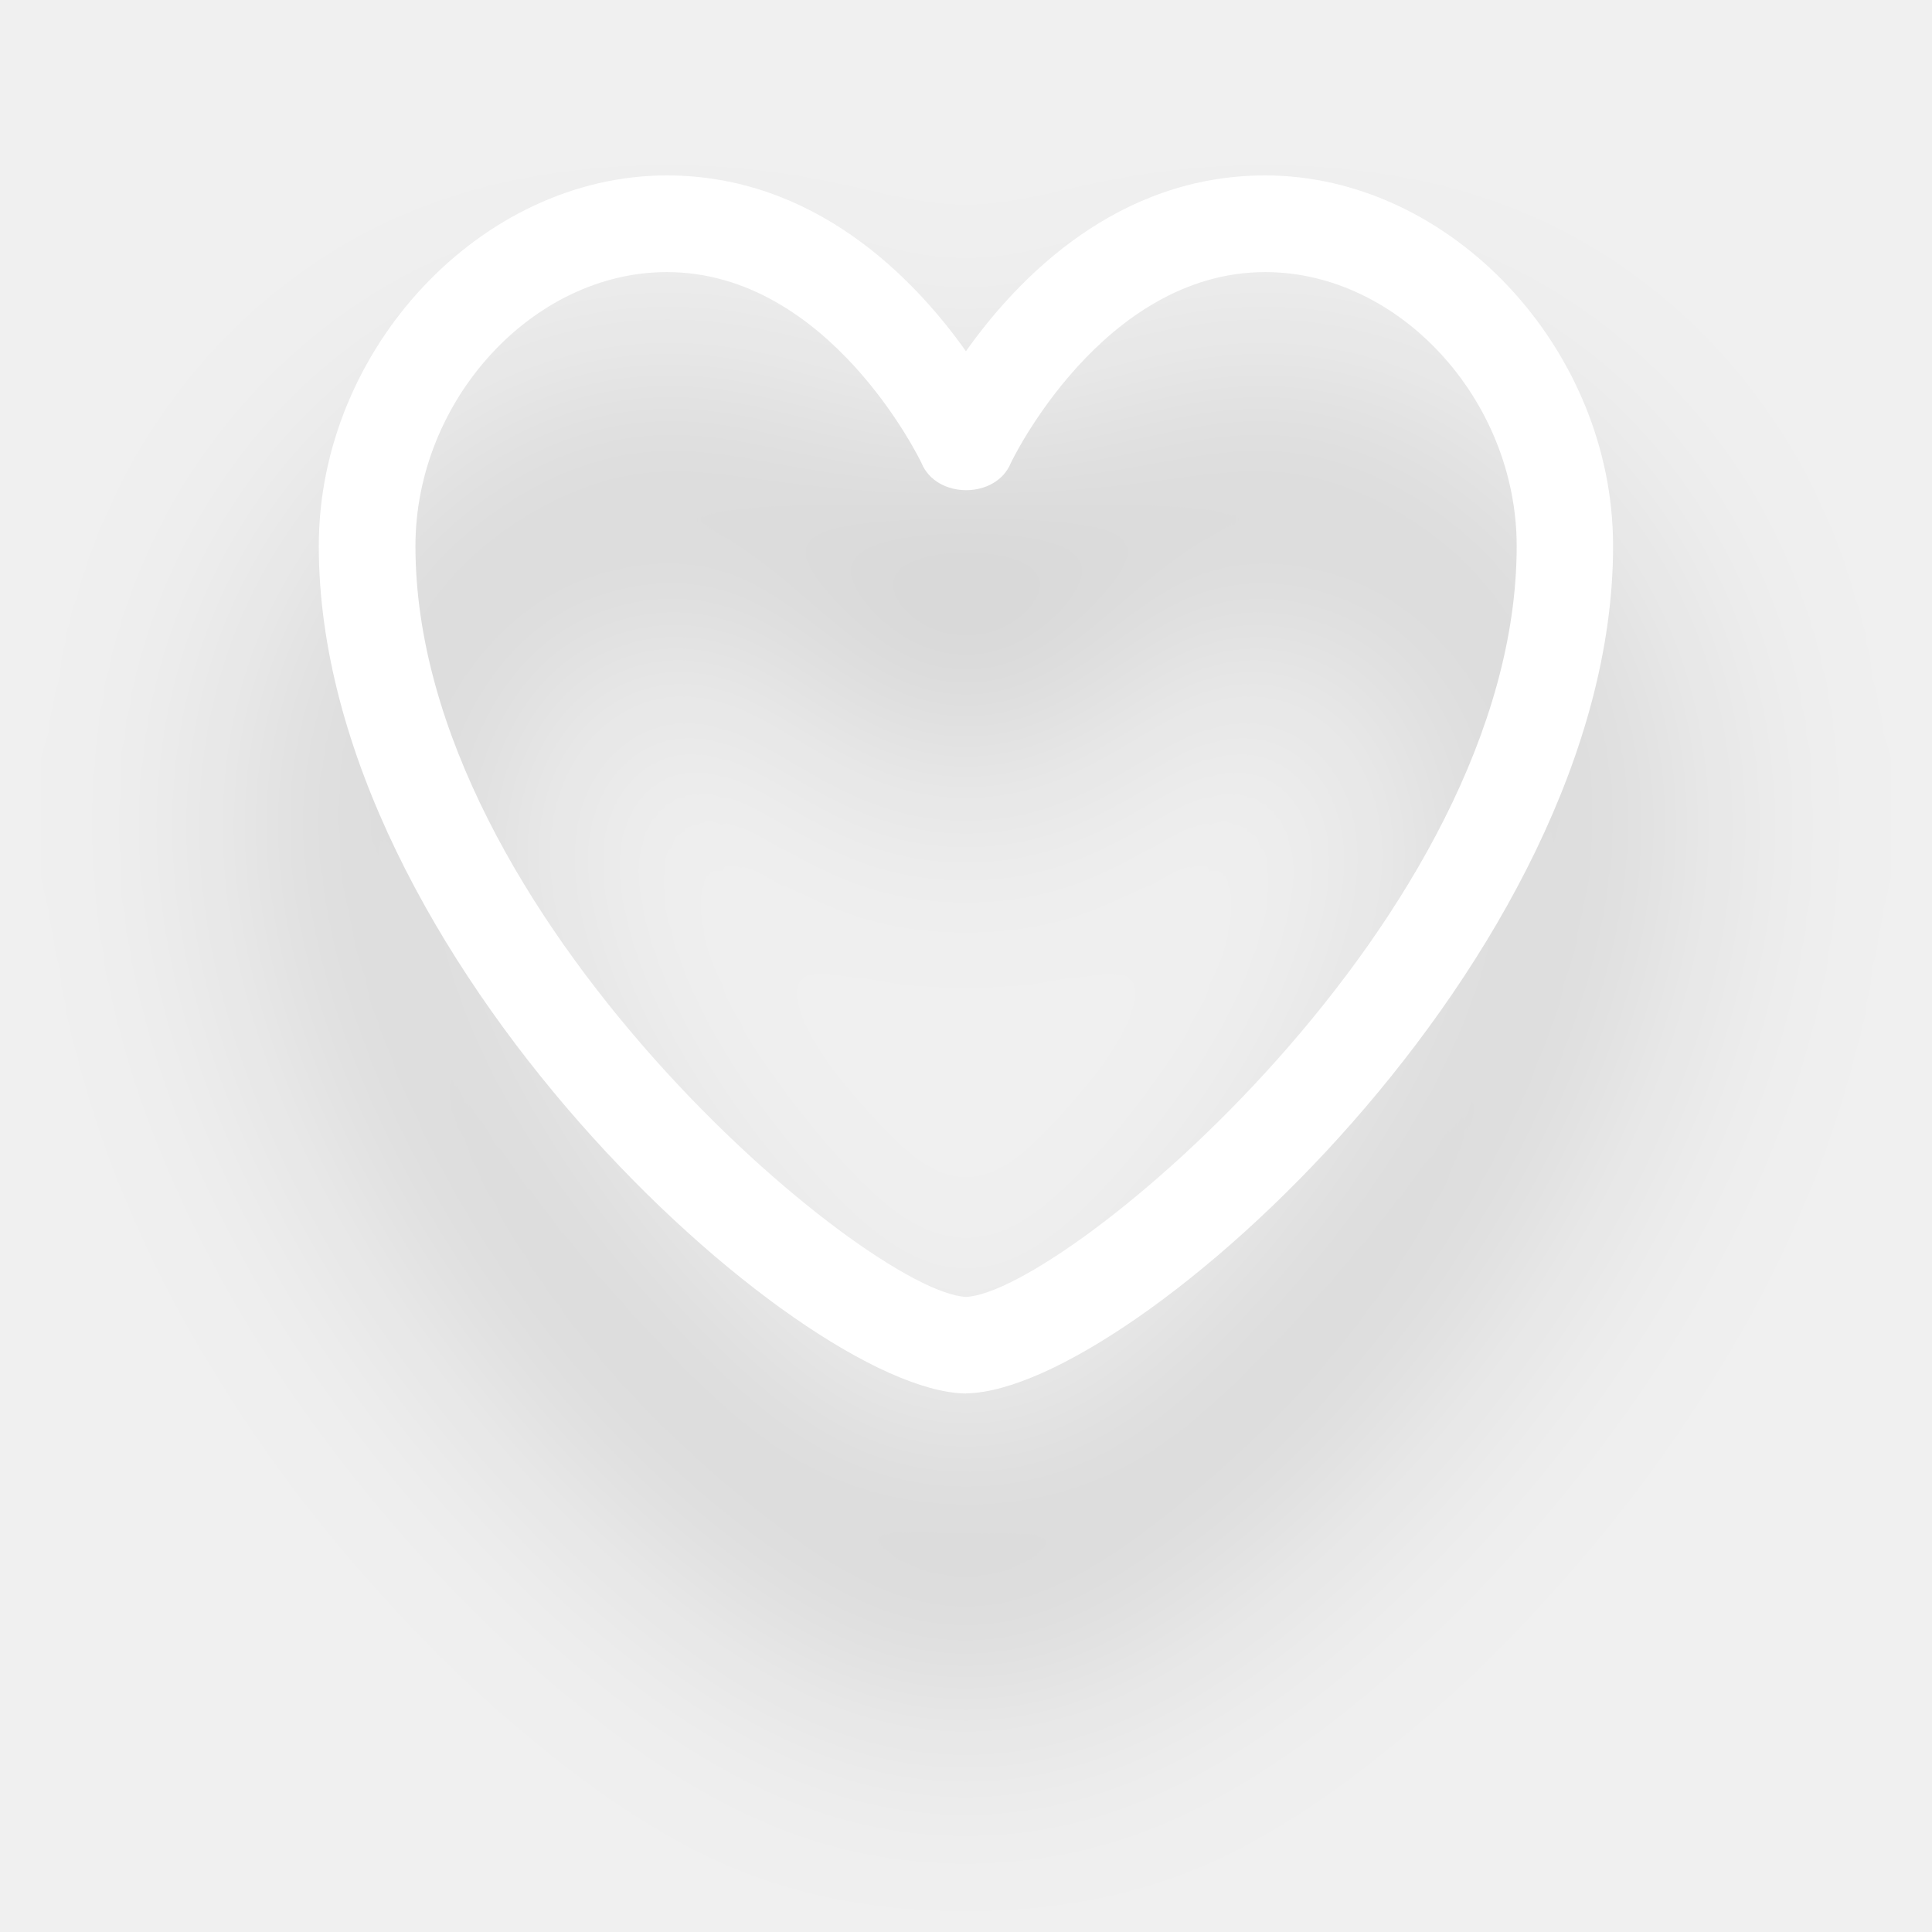
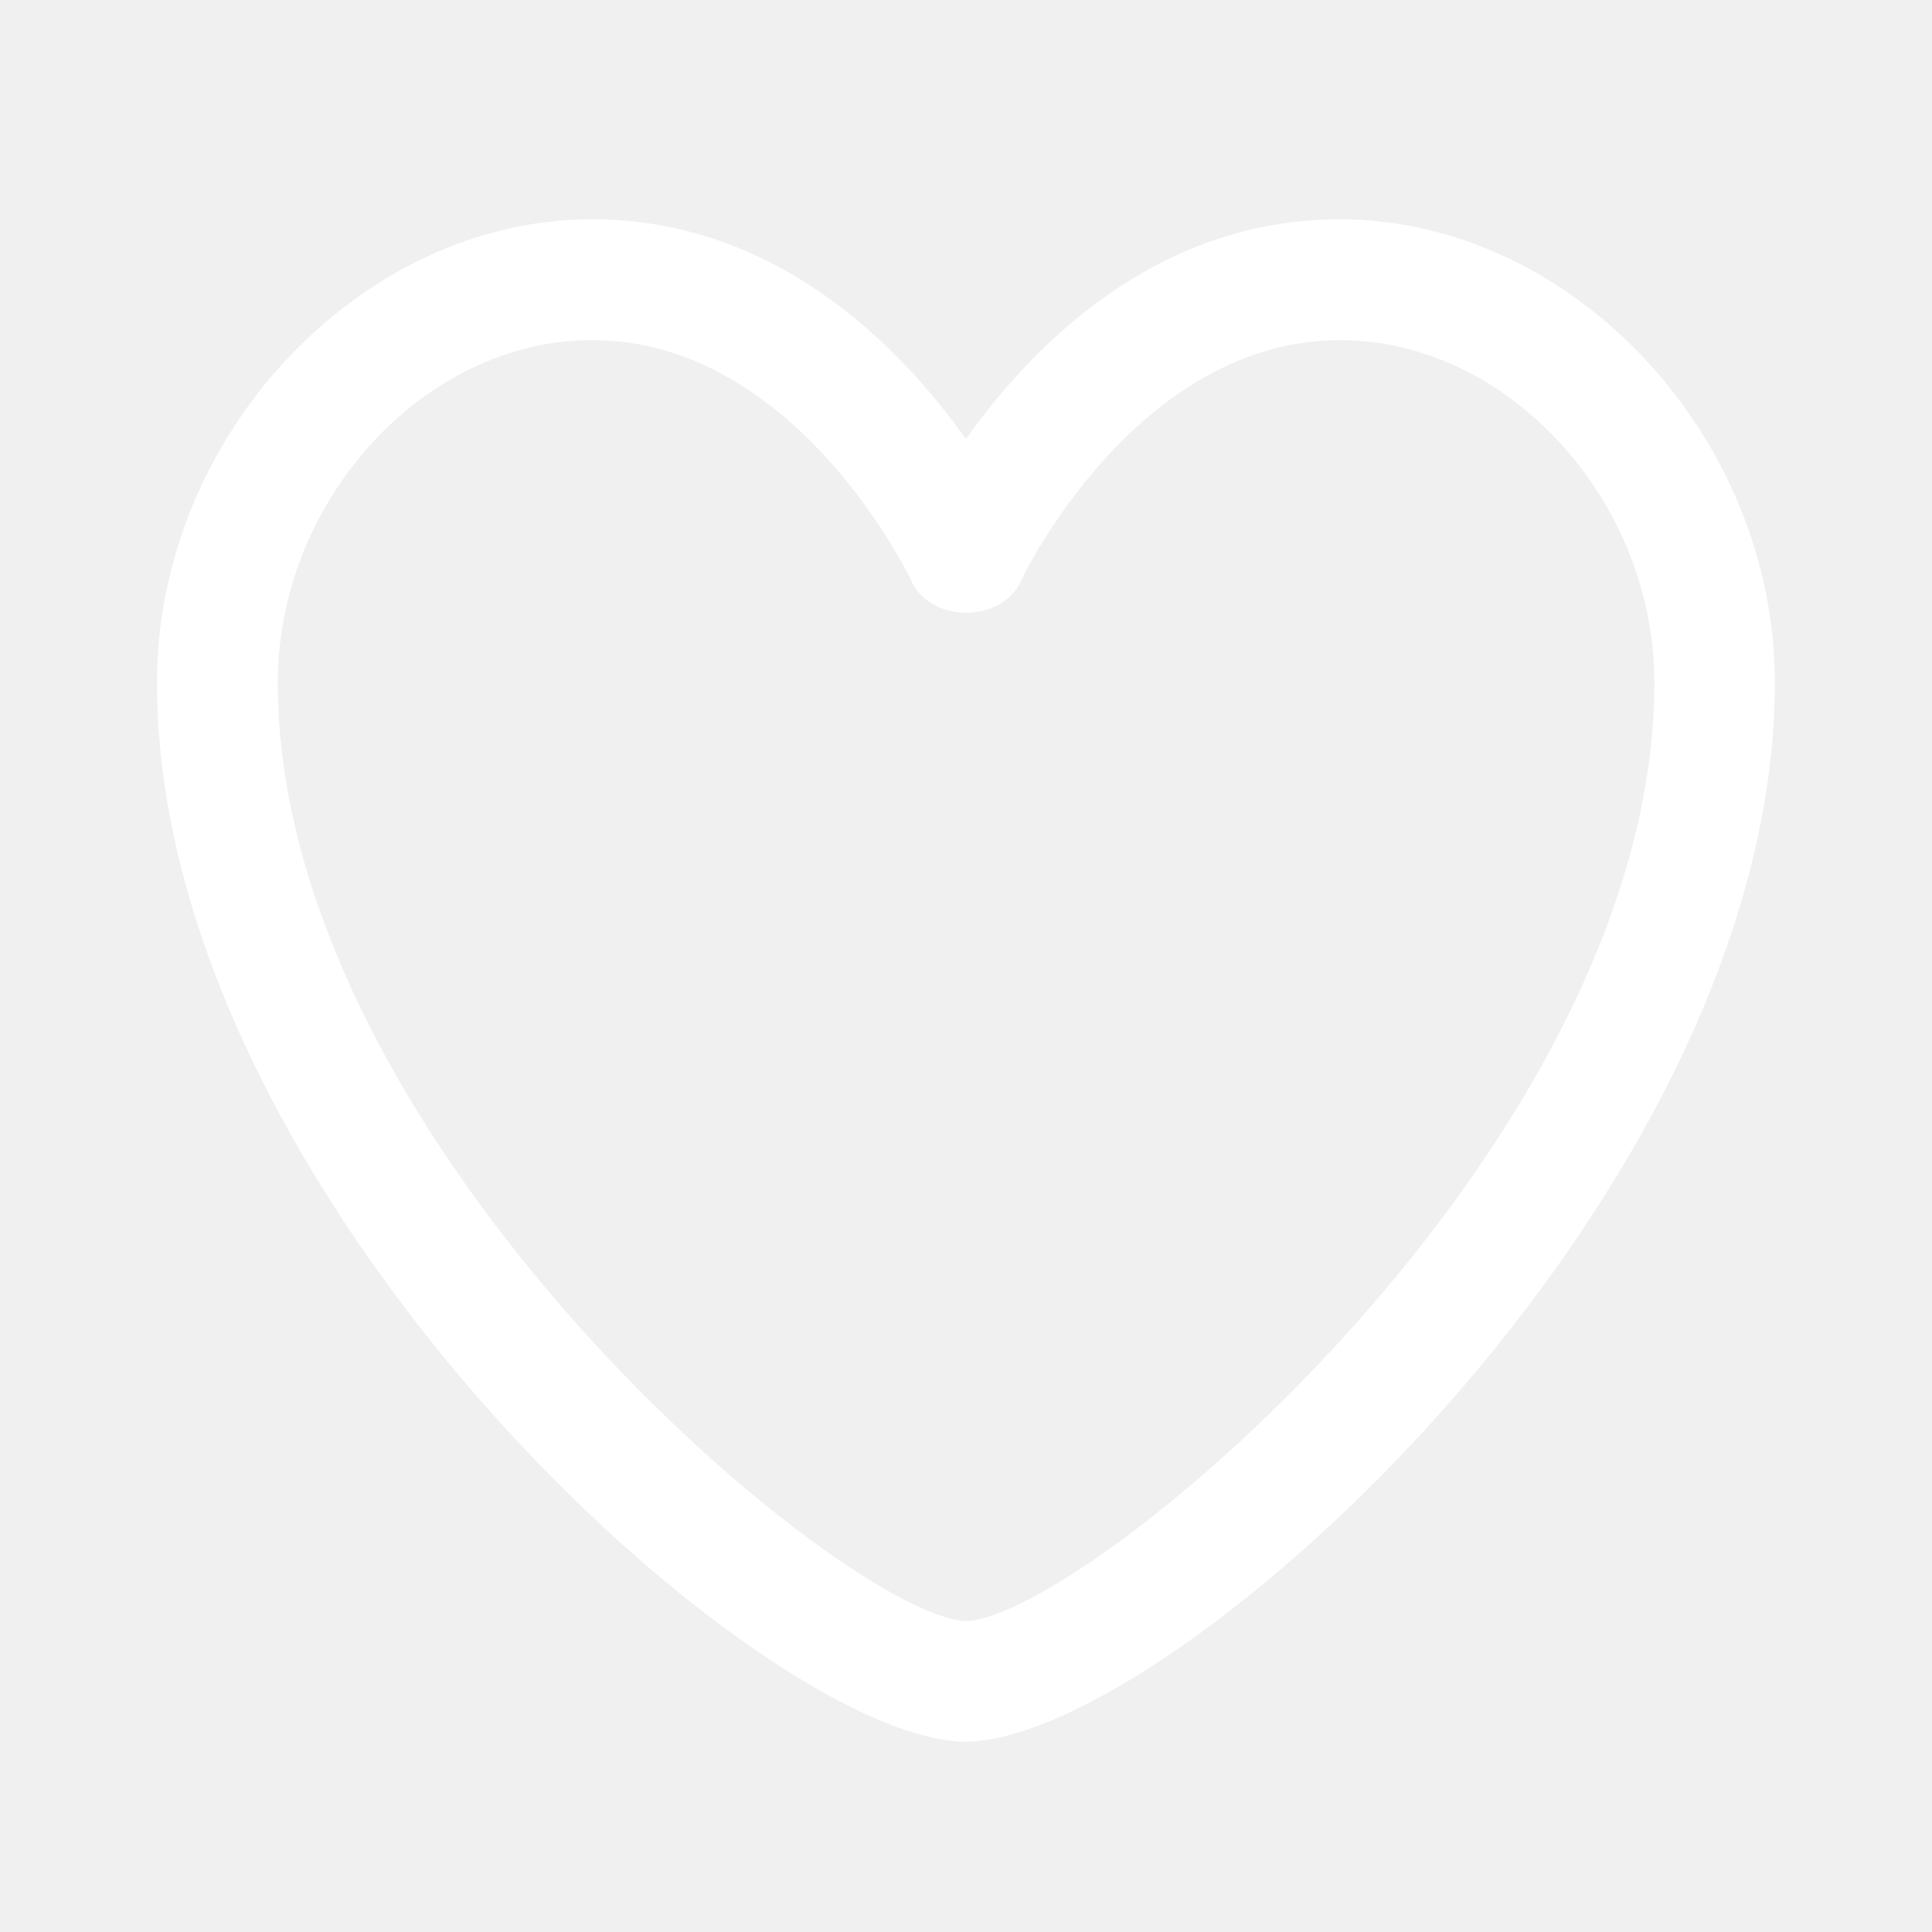
- <svg xmlns="http://www.w3.org/2000/svg" width="30" height="30" viewBox="0 0 30 30" fill="none">
-   <g filter="url(#filter0_d)">
-     <path d="M15 21.638H14.986C12.403 21.59 4.95 14.856 4.95 8.478C4.95 5.414 7.475 2.724 10.353 2.724C12.643 2.724 14.183 4.304 14.999 5.454C15.813 4.306 17.353 2.724 19.644 2.724C22.524 2.724 25.048 5.414 25.048 8.479C25.048 14.855 17.594 21.589 15.011 21.636H15V21.638ZM10.354 4.225C8.274 4.225 6.451 6.213 6.451 8.48C6.451 14.22 13.485 20.076 15.001 20.138C16.519 20.076 23.551 14.221 23.551 8.48C23.551 6.213 21.728 4.225 19.648 4.225C17.12 4.225 15.708 7.161 15.696 7.19C15.466 7.752 14.54 7.752 14.309 7.19C14.295 7.16 12.884 4.225 10.355 4.225H10.354Z" fill="white" />
-   </g>
-   <defs>
-     <filter id="filter0_d" x="-1" y="0" width="32" height="32" filterUnits="userSpaceOnUse" color-interpolation-filters="sRGB">
-       <feFlood flood-opacity="0" result="BackgroundImageFix" />
-       <feColorMatrix in="SourceAlpha" type="matrix" values="0 0 0 0 0 0 0 0 0 0 0 0 0 0 0 0 0 0 127 0" />
-       <feOffset dy="4" />
-       <feGaussianBlur stdDeviation="2" />
-       <feColorMatrix type="matrix" values="0 0 0 0 0 0 0 0 0 0 0 0 0 0 0 0 0 0 0.25 0" />
-       <feBlend mode="normal" in2="BackgroundImageFix" result="effect1_dropShadow" />
-       <feBlend mode="normal" in="SourceGraphic" in2="effect1_dropShadow" result="shape" />
-     </filter>
-   </defs>
+ <svg xmlns="http://www.w3.org/2000/svg" width="24" height="24" viewBox="0 0 24 24" fill="none">
+   <path d="M12 21.638H11.986C9.403 21.59 1.95 14.856 1.95 8.478C1.95 5.414 4.475 2.724 7.353 2.724C9.643 2.724 11.183 4.304 11.999 5.454C12.813 4.306 14.353 2.724 16.644 2.724C19.524 2.724 22.048 5.414 22.048 8.479C22.048 14.855 14.594 21.589 12.011 21.636H12V21.638ZM7.354 4.225C5.274 4.225 3.451 6.213 3.451 8.48C3.451 14.22 10.485 20.076 12.001 20.138C13.519 20.076 20.551 14.221 20.551 8.48C20.551 6.213 18.728 4.225 16.648 4.225C14.12 4.225 12.708 7.161 12.696 7.19C12.466 7.752 11.54 7.752 11.309 7.19C11.295 7.16 9.884 4.225 7.355 4.225H7.354Z" fill="white" />
</svg>
